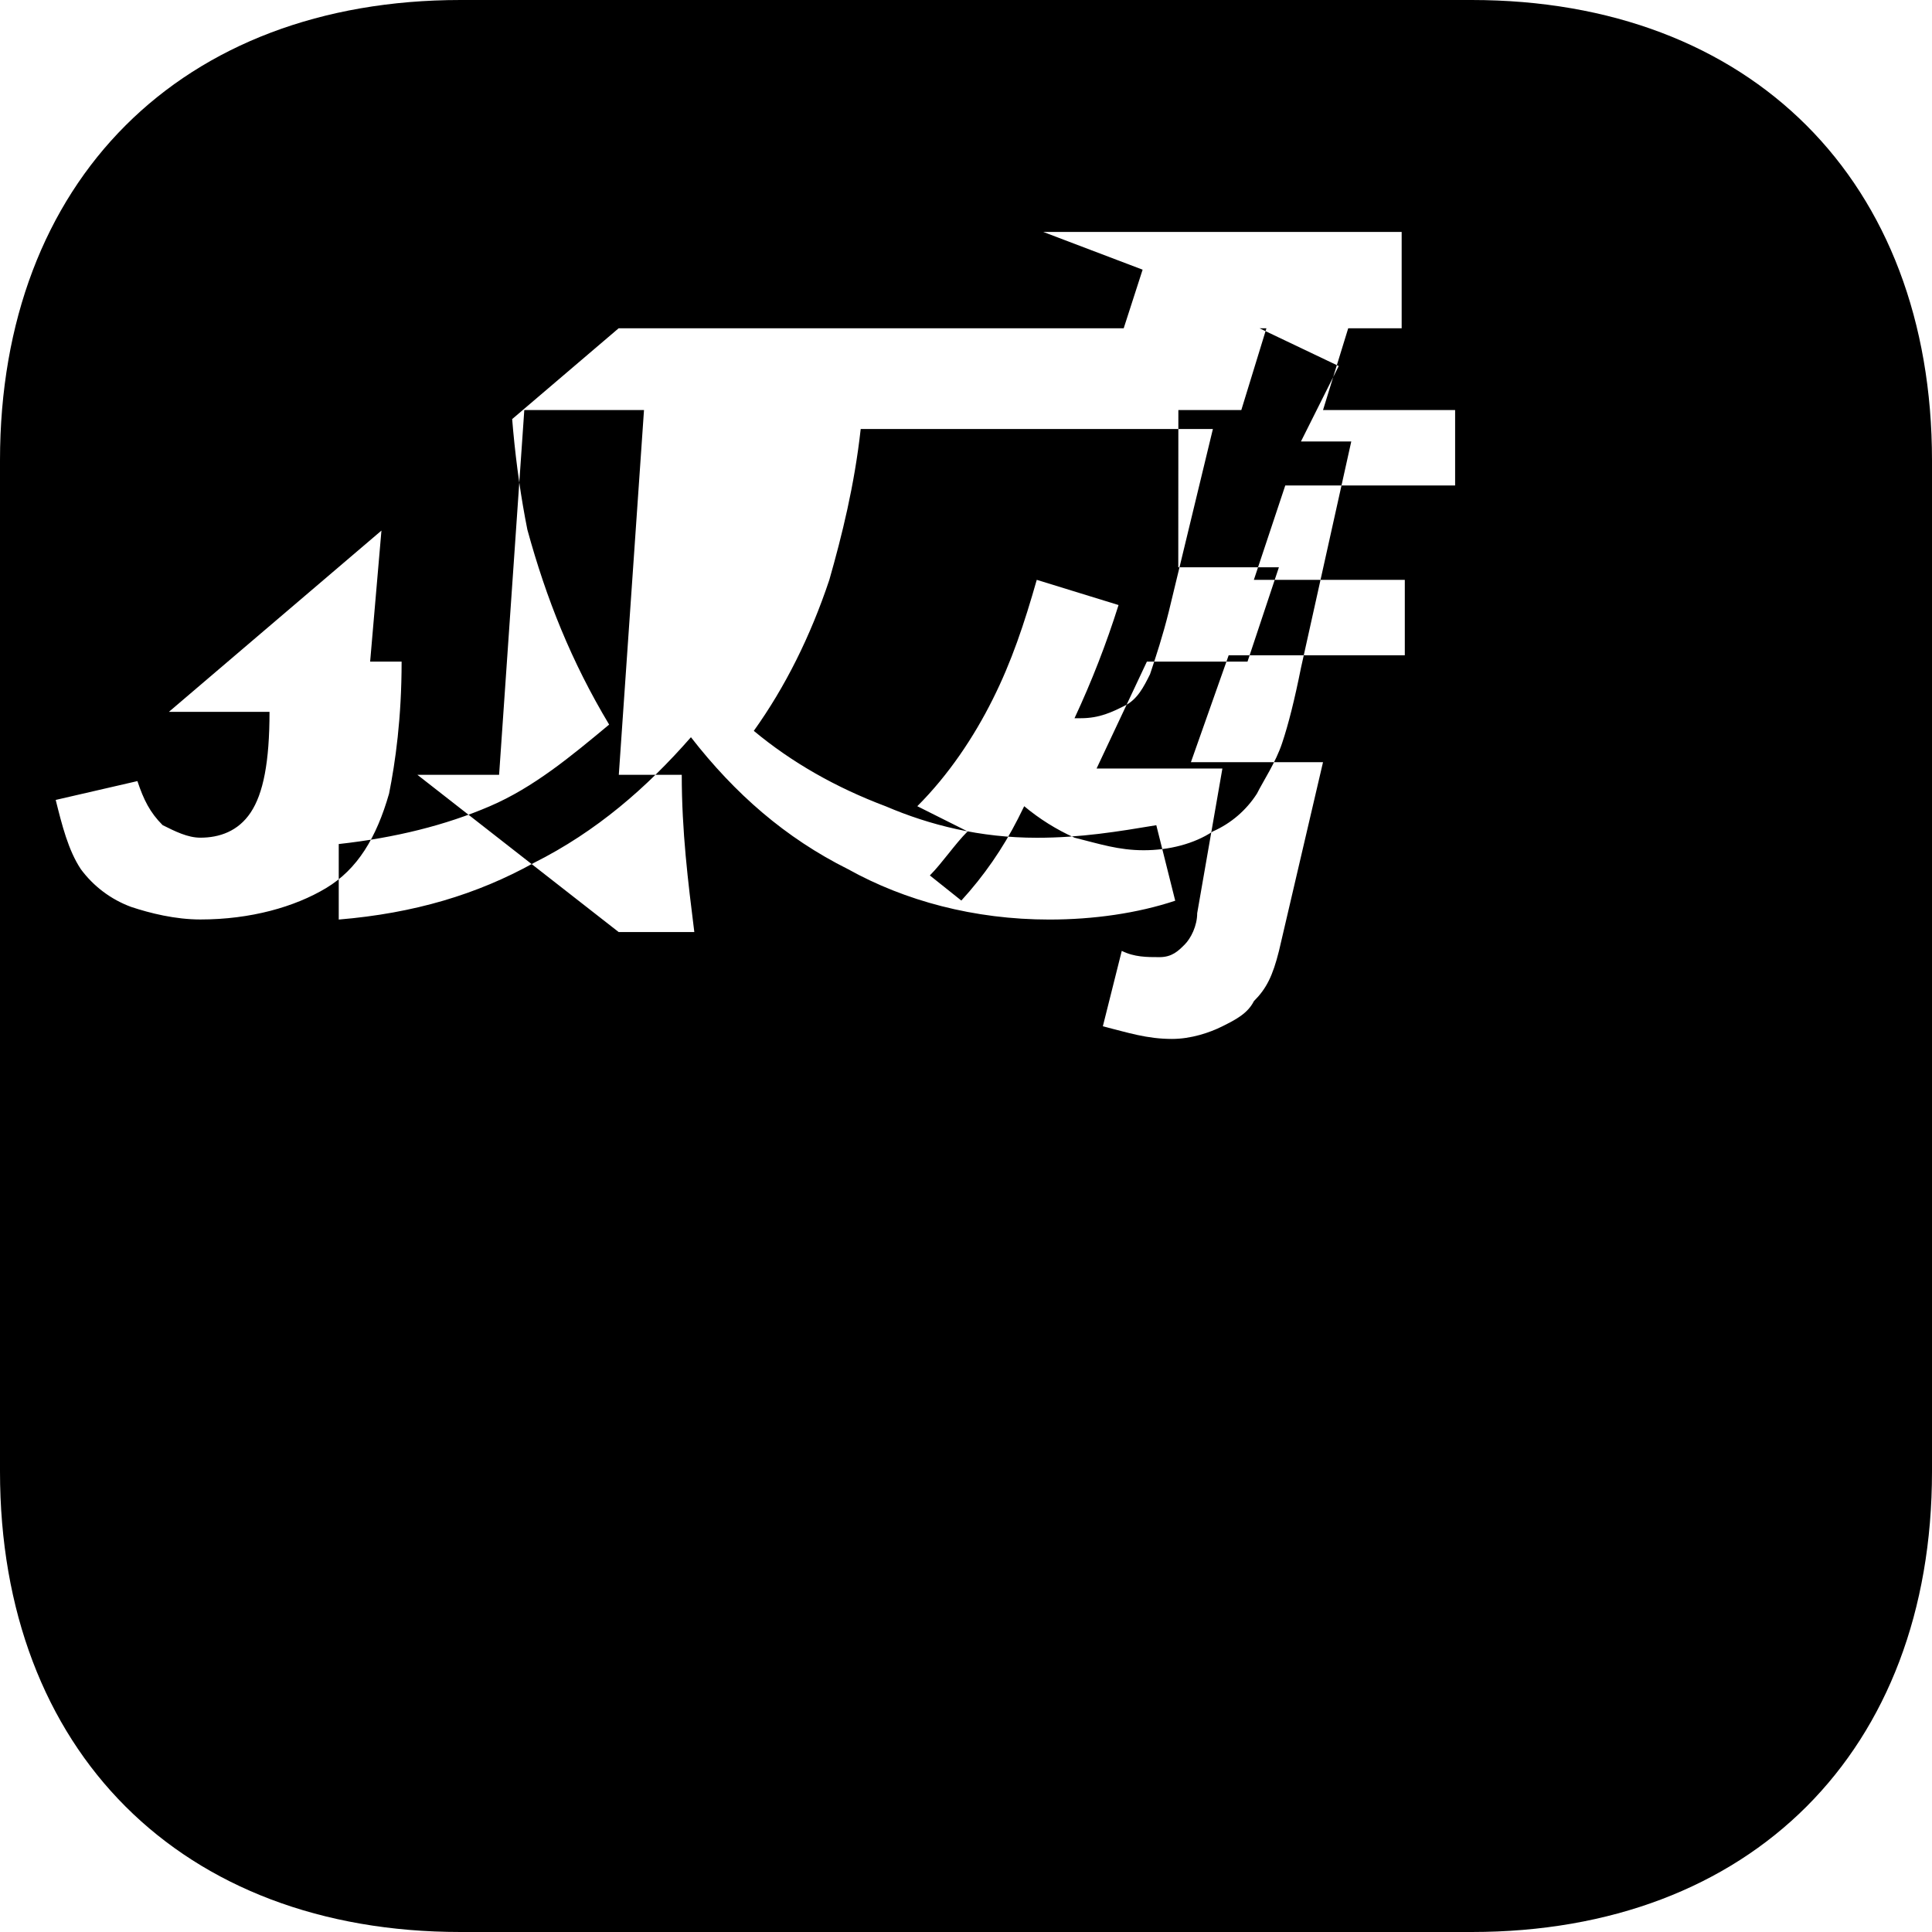
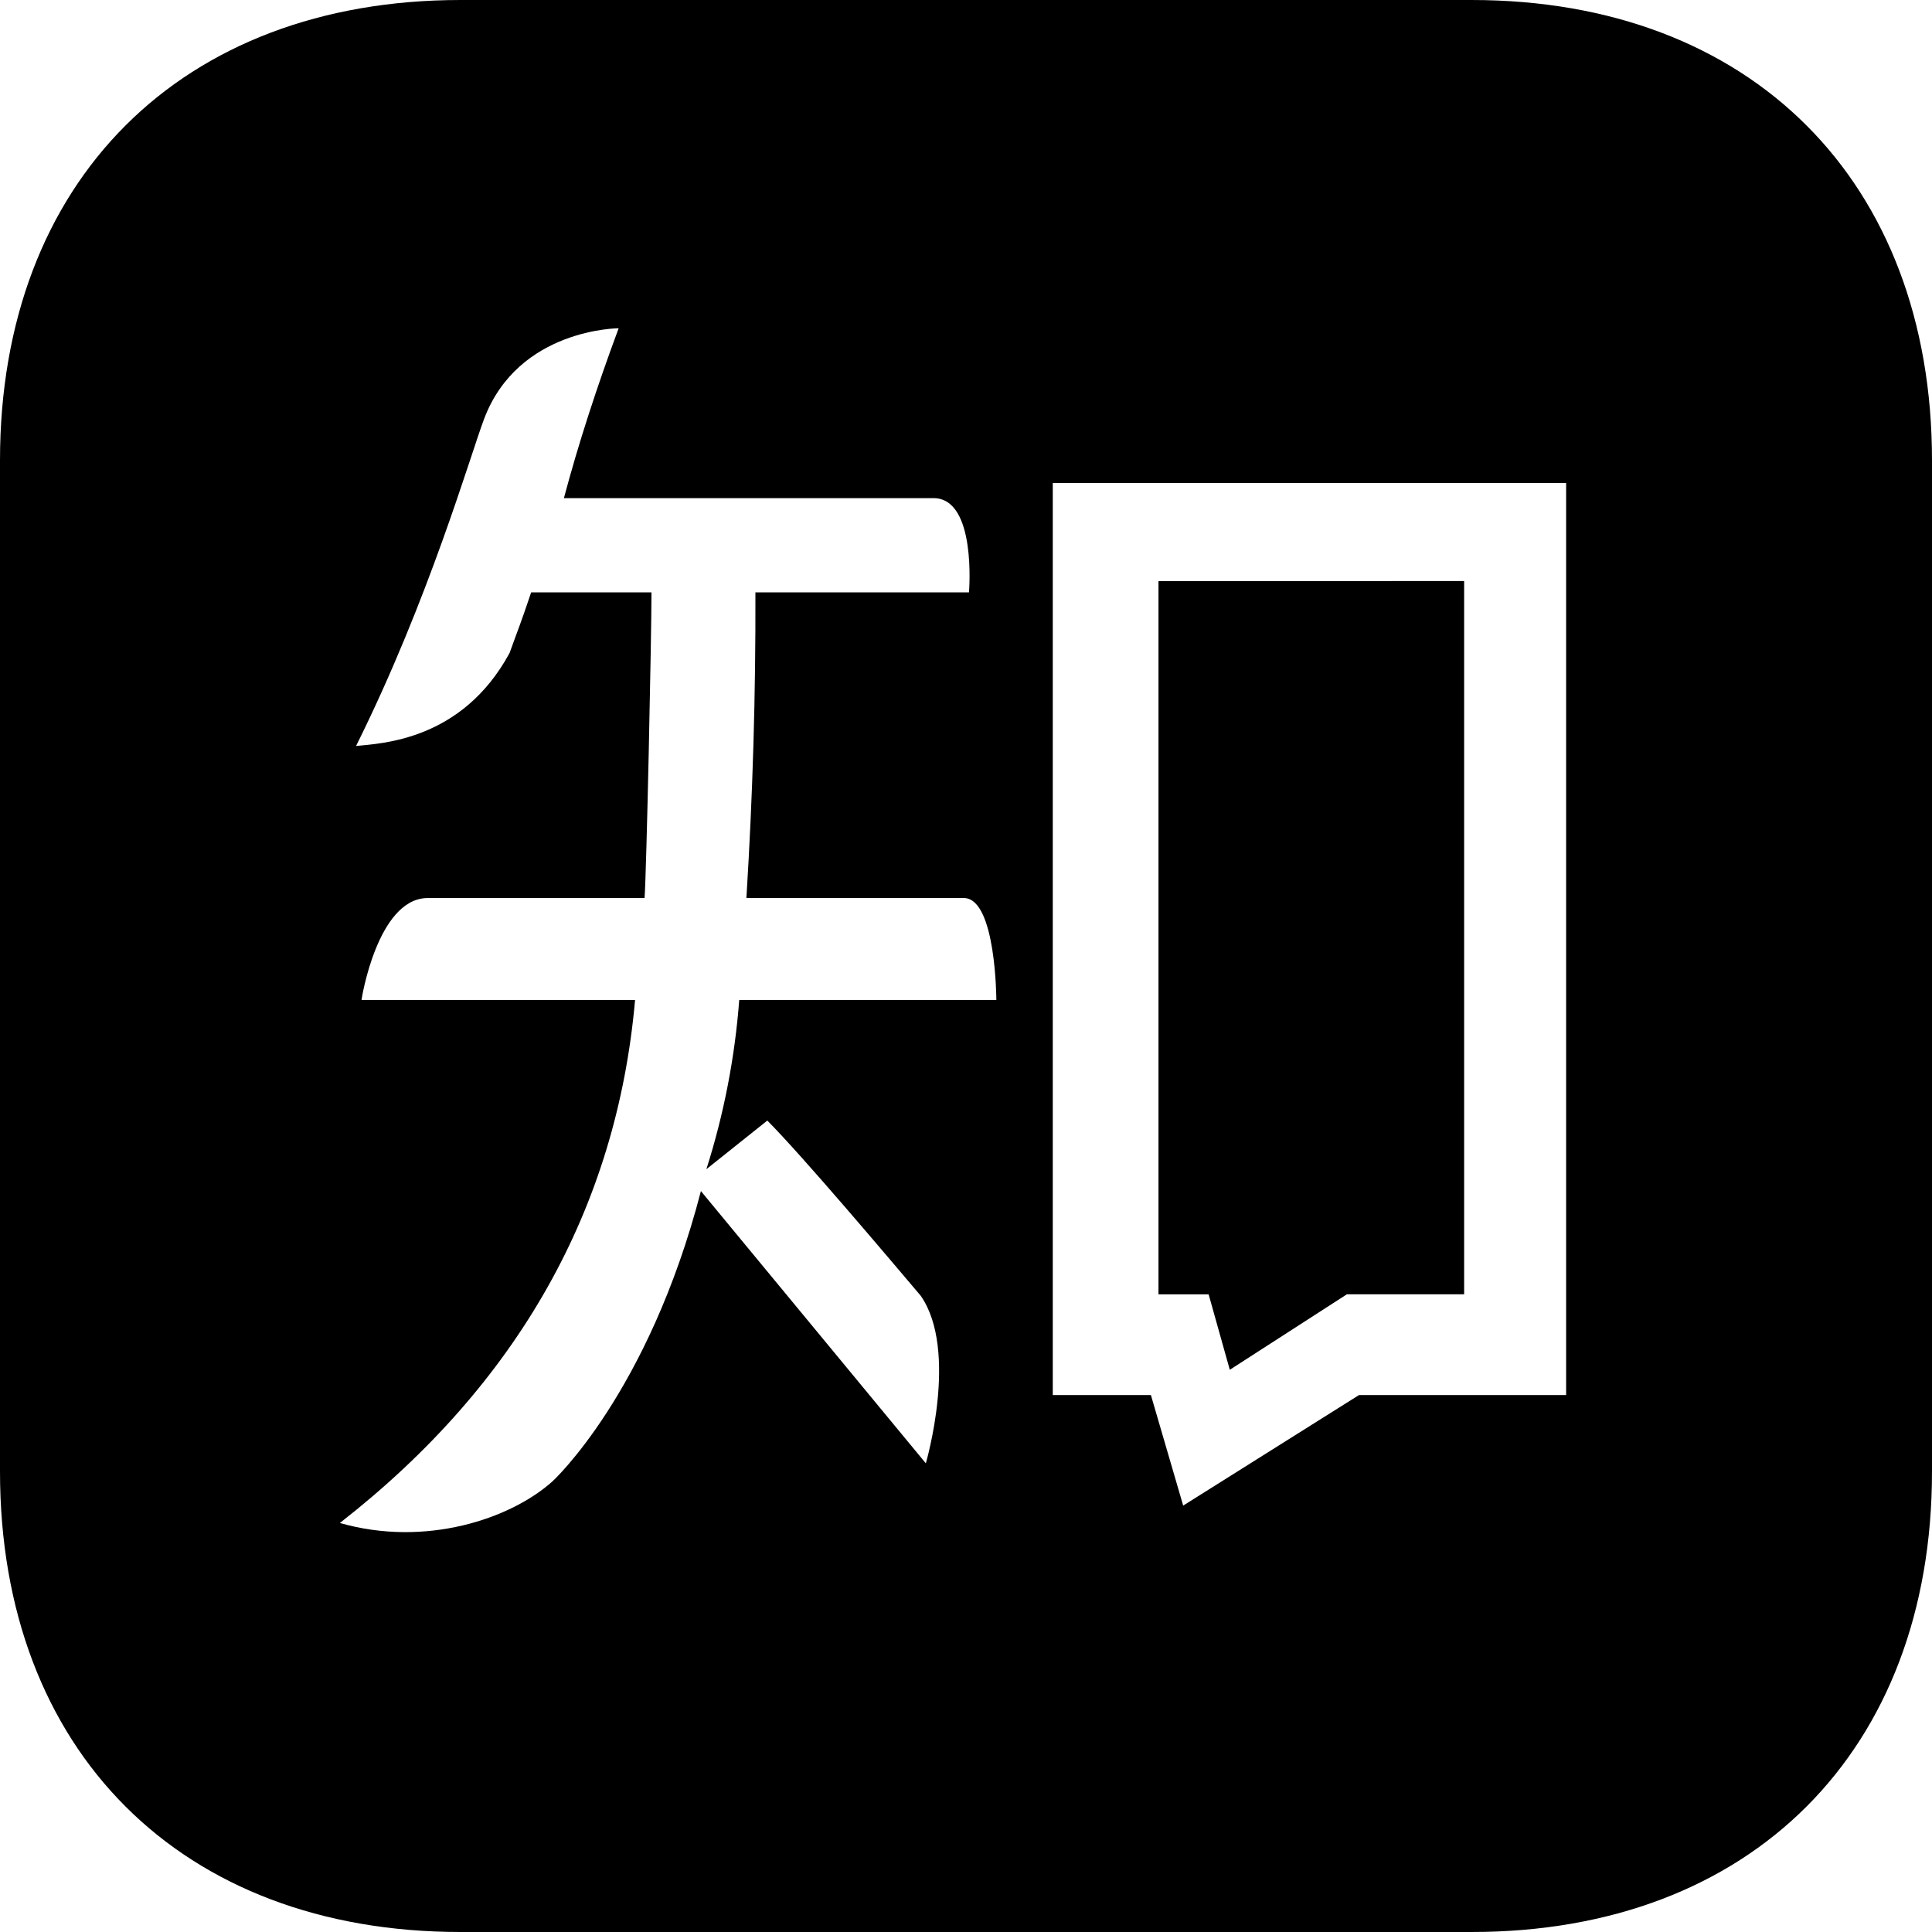
- <svg xmlns="http://www.w3.org/2000/svg" viewBox="0 0 24 24" fill="currentColor">
-   <path d="M5.721 0C2.251 0 0 2.25 0 5.719V18.28C0 21.751 2.252 24 5.721 24h12.56C21.751 24 24 21.75 24 18.281V5.72C24 2.249 21.75 0 18.281 0zm1.964 4.078h6.274c.078-.243.156-.486.235-.728l-1.235-.469h4.453v1.197h-1.766l.984.469c-.156.313-.313.625-.469.937h.625l-.625 2.813c-.078.39-.156.703-.235.937-.078.235-.234.469-.312.625a1.25 1.25 0 01-.547.469c-.235.156-.547.234-.859.234-.313 0-.547-.078-.86-.156a2.71 2.71 0 01-.625-.391l-.078.157a4.57 4.57 0 01-.703 1.015l-.391-.312c.156-.157.312-.391.469-.547l-.625-.313c.39-.39.703-.859.937-1.328.235-.469.391-.937.547-1.484l1.016.313a11.477 11.477 0 01-.547 1.406h.078c.235 0 .391-.078.547-.156.157-.078.235-.234.313-.39.078-.235.156-.469.234-.782l.547-2.265h-4.375c-.078.703-.234 1.328-.39 1.875-.235.703-.547 1.328-.938 1.875.469.39 1.016.703 1.641.938.547.234 1.172.39 1.875.39.547 0 1.015-.078 1.484-.156l.235.938c-.469.156-1.016.234-1.563.234-.937 0-1.797-.234-2.5-.625-.781-.39-1.406-.937-1.953-1.64-.547.625-1.172 1.171-1.953 1.562-.703.39-1.484.625-2.422.703v-.938c.703-.078 1.328-.234 1.875-.469.547-.234 1.015-.625 1.484-1.015-.469-.782-.781-1.563-1.016-2.422-.156-.781-.234-1.641-.234-2.5v-.391h-1.328l-.391 4.531h.391c0 .703-.078 1.25-.156 1.64-.157.547-.391.938-.782 1.173-.39.234-.937.39-1.562.39-.313 0-.625-.078-.86-.156a1.363 1.363 0 01-.625-.469c-.156-.235-.234-.547-.312-.86l1.015-.234c.078.234.157.391.313.547.156.078.312.156.469.156.234 0 .469-.078.625-.313.156-.234.234-.625.234-1.25h-1.25L7.685 4.078zm-2.5 5.547h1.015l.313-4.531H5.5V5.094h2.5l-.313 4.531h.782c0 .703.078 1.328.156 1.953H7.685zm9.453-4.531h.782l.312-1.016h1.016l-.313 1.016h1.641v.937h-2.11l-.39 1.172h1.875v.937h-2.188l-.469 1.328h1.641l-.547 2.344c-.078.312-.156.469-.312.625-.078.156-.235.234-.391.312-.157.079-.391.157-.625.157-.313 0-.547-.078-.86-.157l.235-.937c.156.078.312.078.469.078.156 0 .234-.078.312-.156.078-.078.156-.234.156-.39l.313-1.797h-1.563l.625-1.328h1.25l.39-1.172h-1.25z" />
+ <svg xmlns="http://www.w3.org/2000/svg" fill="currentColor" role="img" viewBox="0 0 24 24">
+   <path d="M5.721 0C2.251 0 0 2.25 0 5.719V18.28C0 21.751 2.252 24 5.721 24h12.56C21.751 24 24 21.75 24 18.281V5.72C24 2.249 21.75 0 18.281 0zm1.964 4.078c-.271.73-.5 1.434-.68 2.11h4.587c.545-.006.445 1.168.445 1.171H9.384a58.104 58.104 0 01-.112 3.797h2.712c.388.023.393 1.251.393 1.266H9.183a9.223 9.223 0 01-.408 2.102l.757-.604c.452.456 1.512 1.712 1.906 2.177.473.681.063 2.081.063 2.081l-2.794-3.382c-.653 2.518-1.845 3.607-1.845 3.607-.523.468-1.58.82-2.64.516 2.218-1.73 3.44-3.917 3.667-6.497H4.491c0-.015.197-1.243.806-1.266h2.71c.024-.32.086-3.254.086-3.797H6.598c-.136.406-.158.447-.268.753-.594 1.095-1.603 1.122-1.907 1.155.906-1.821 1.416-3.6 1.591-4.064.425-1.124 1.671-1.125 1.671-1.125zM13.078 6h6.377v11.33h-2.573l-2.184 1.373-.401-1.373h-1.219zm1.313 1.219v8.86h.623l.263.937 1.455-.938h1.456v-8.86z" />
</svg>
